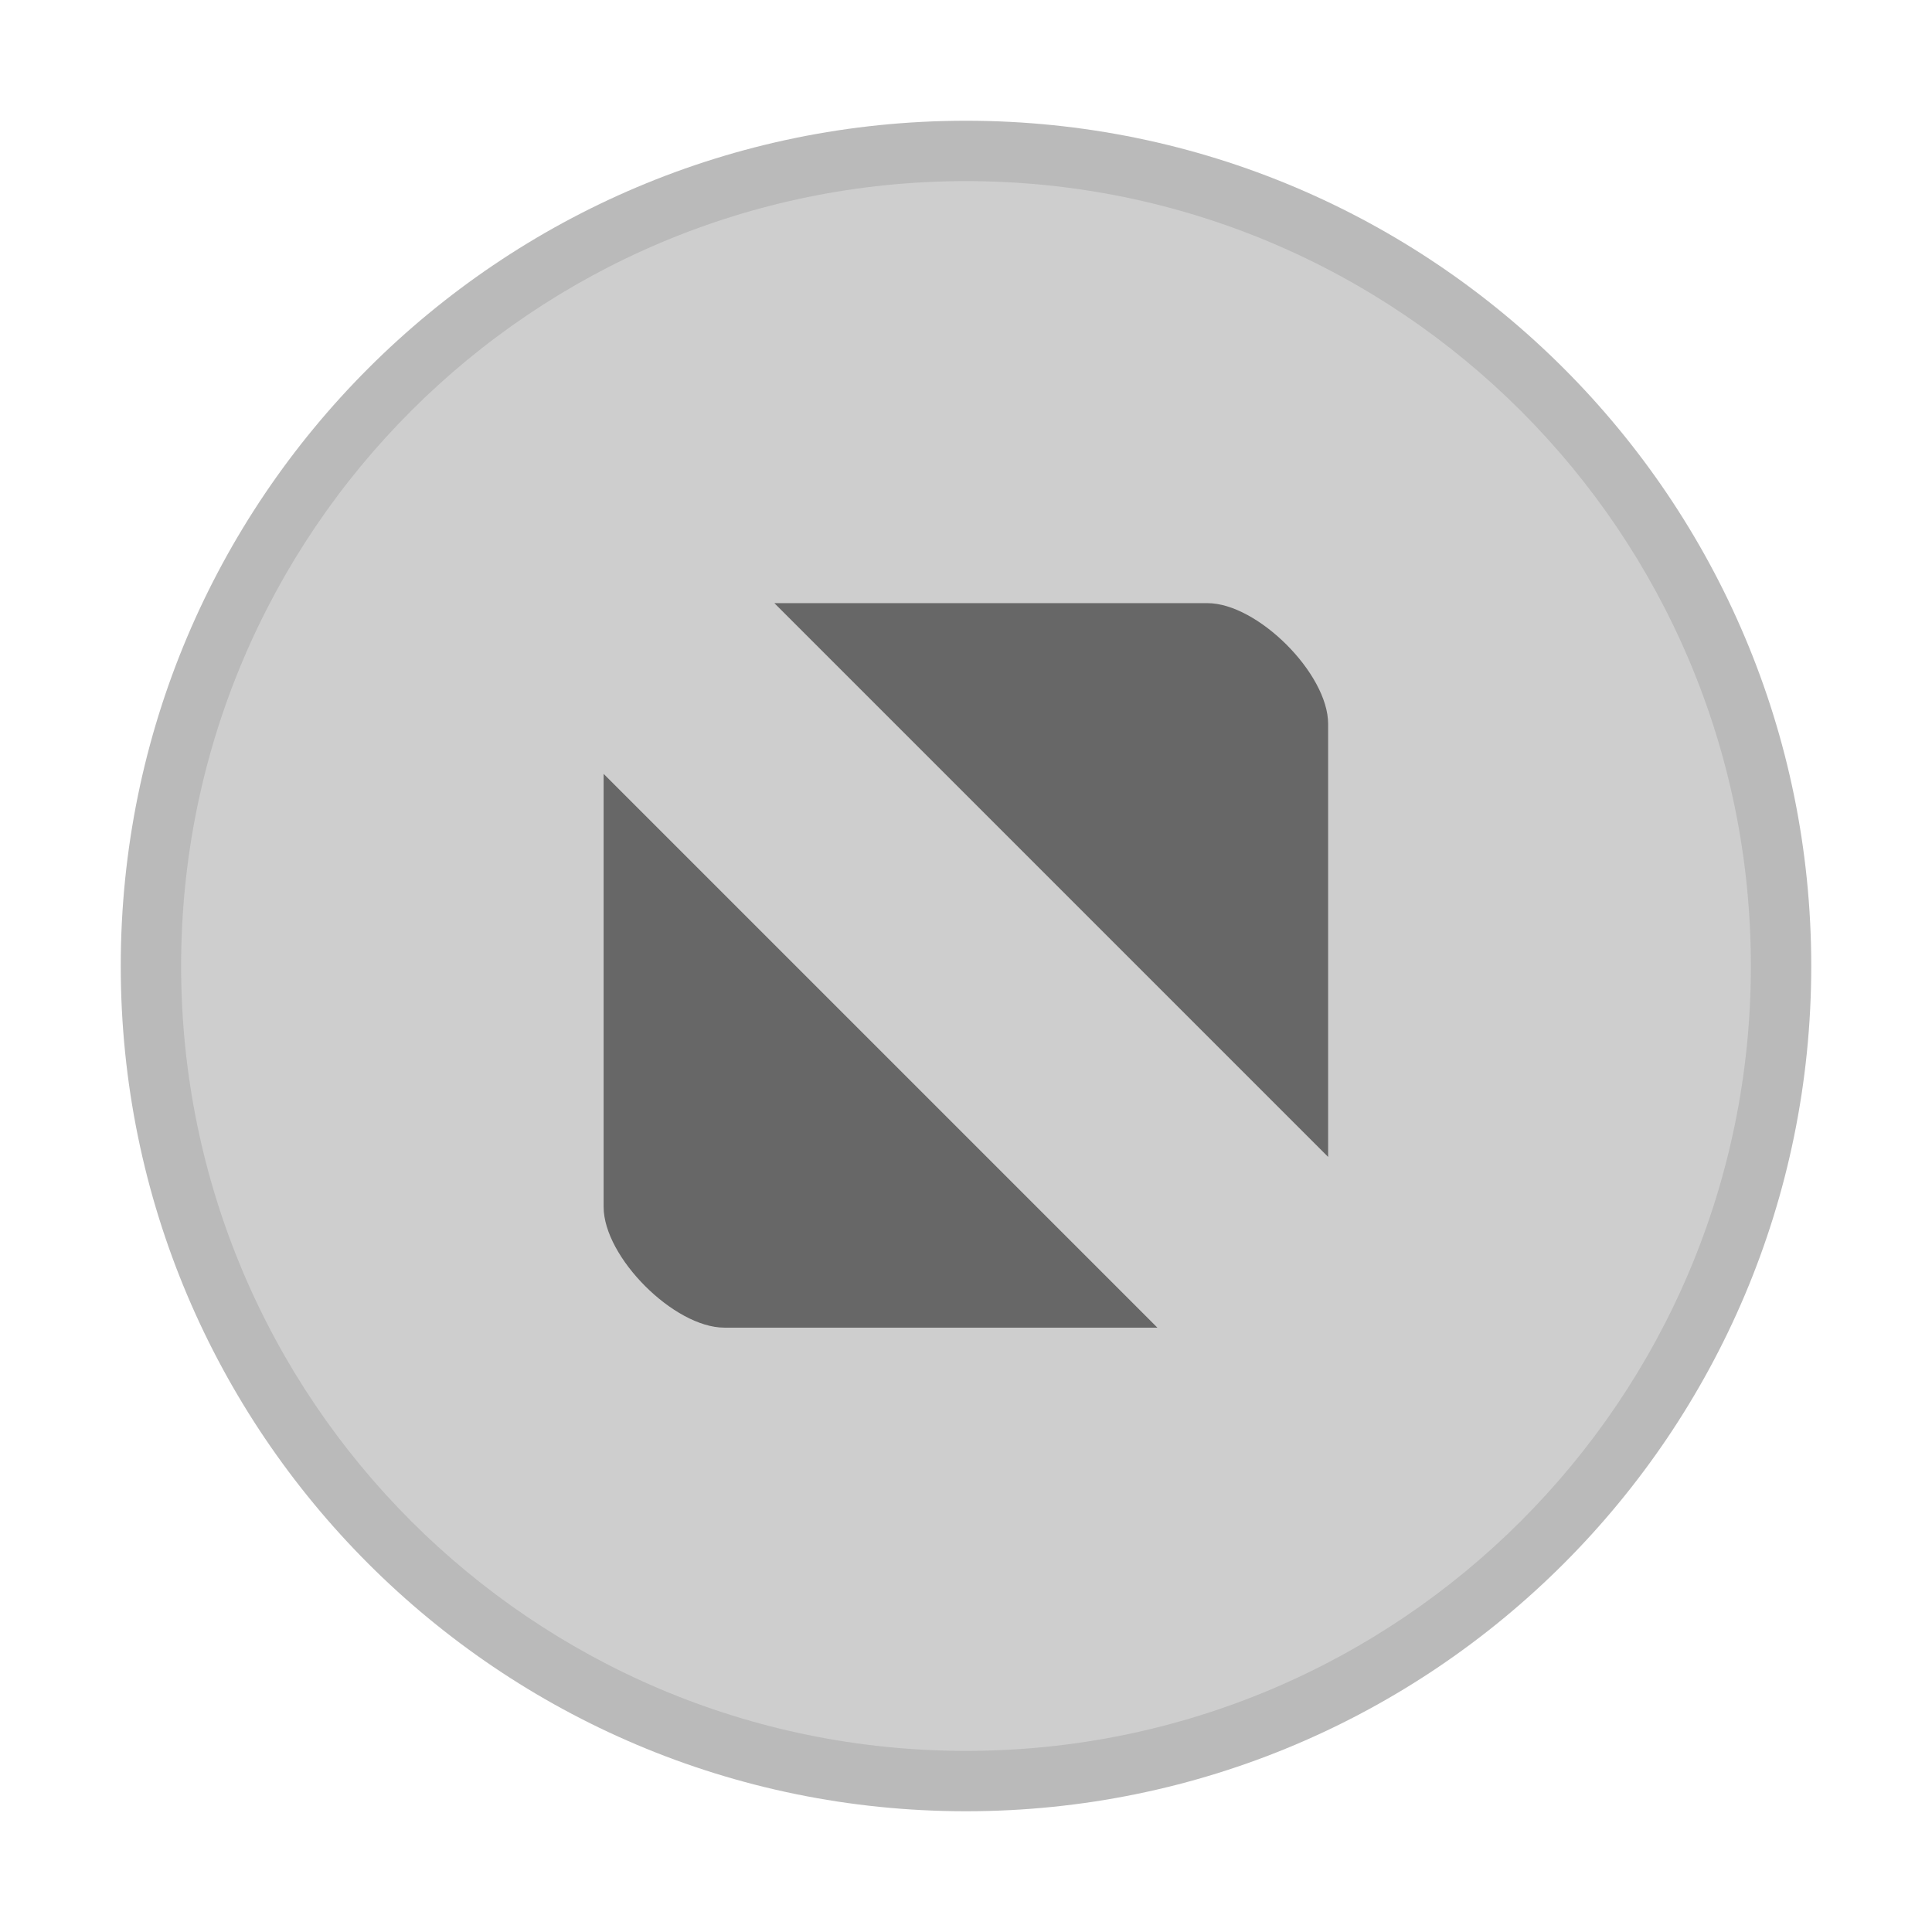
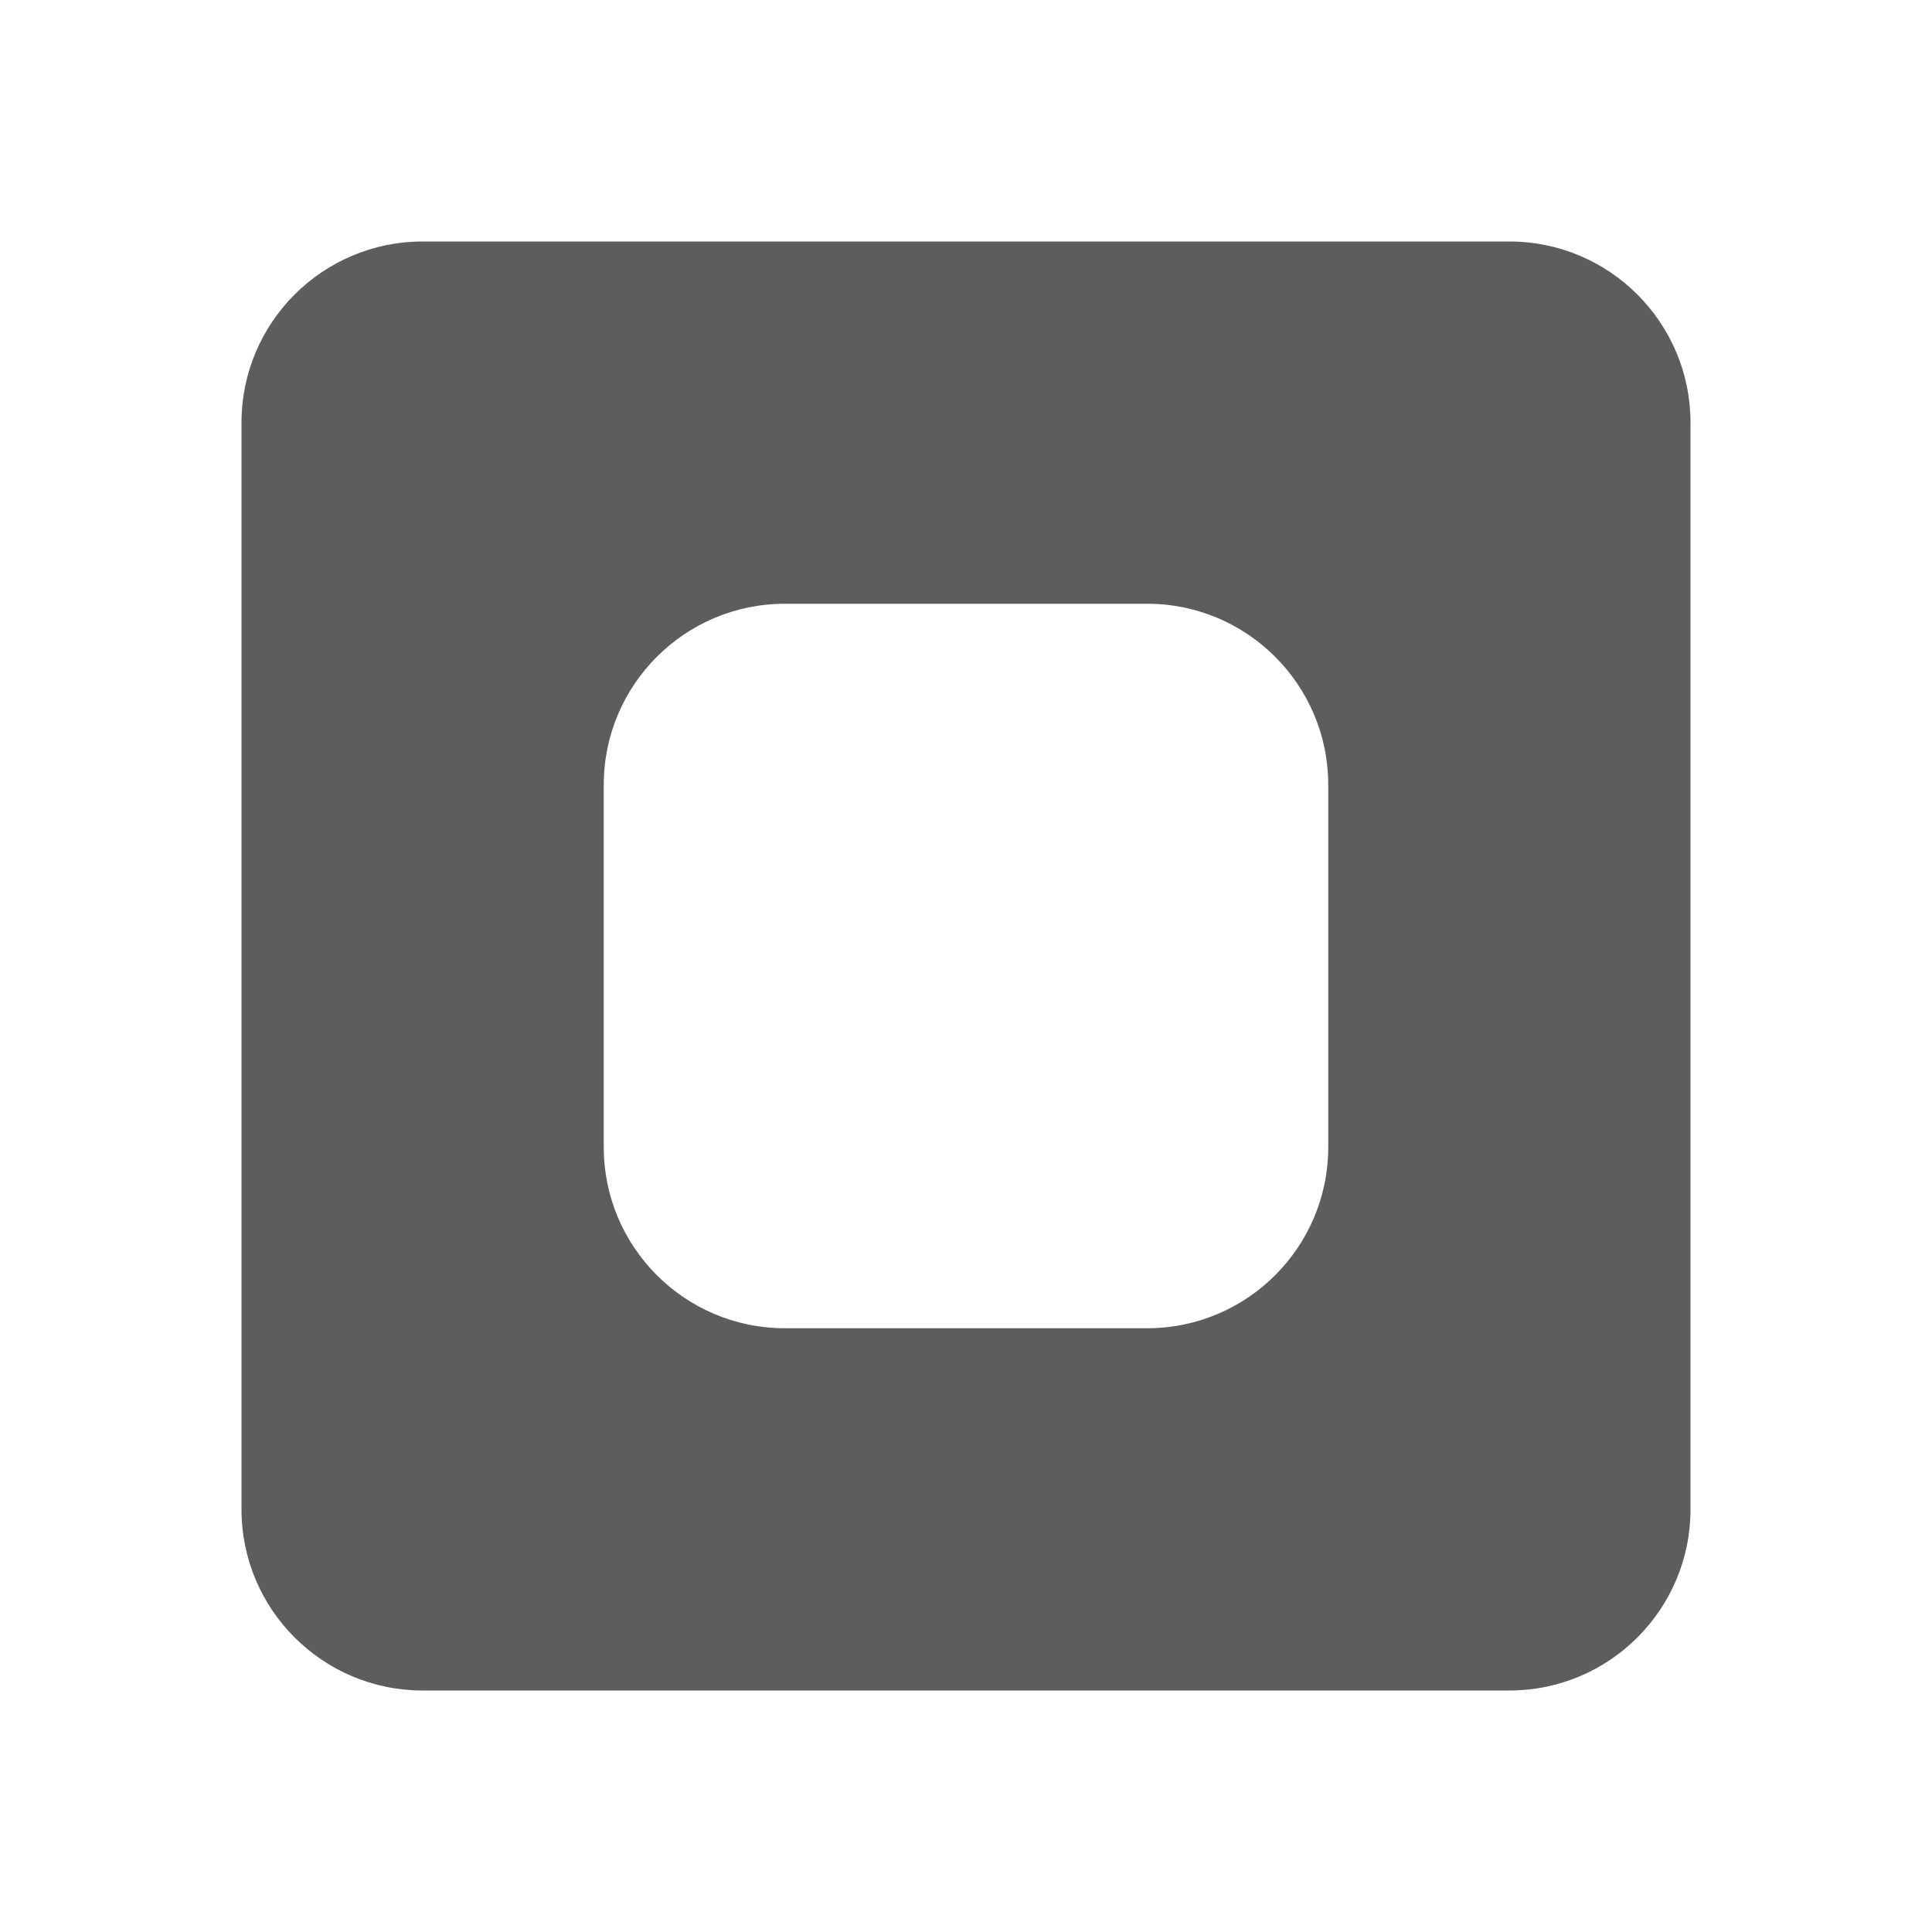
- <svg xmlns="http://www.w3.org/2000/svg" width="16" height="16" version="1.1">
-   <g id="titlebutton-minimize-backdrop" transform="translate(-253 268.64)">
-     <rect x="253" y="-268.64" width="16" height="16" ry="1.6931e-5" opacity="0" stroke-width=".474" style="paint-order:markers stroke fill" />
-     <g transform="translate(254,-267.64)" enable-background="new">
-       <g transform="translate(-5,-1033.4)" fill-rule="evenodd">
-         <path d="m12 1047.4c3.866 0 7-3.134 7-7s-3.134-7-7-7c-3.866 0-7 3.134-7 7s3.134 7 7 7" fill="#bababa" />
-         <path d="m12 1046.9c3.59 0 6.5-2.91 6.5-6.5 0-3.59-2.91-6.5-6.5-6.5-3.59 0-6.5 2.91-6.5 6.5 0 3.59 2.91 6.5 6.5 6.5" fill="#cecece" />
-       </g>
-     </g>
-   </g>
-   <path d="m6.413 4.995 4.586 4.586v-3.586c0-0.416-0.585-1-1-1zm-1.414 1.414v3.586c0 0.416 0.584 1 1 1h3.586z" opacity=".5" stroke-width="3.78" />
+ <svg xmlns="http://www.w3.org/2000/svg" width="16" height="16" viewBox="0 0 16 16" fill="none">
+   <path d="M3.5 2C2.672 2 2 2.672 2 3.5V12.5C2 13.328 2.672 14 3.5 14H12.5C13.328 14 14 13.328 14 12.5V3.5C14 2.672 13.328 2 12.5 2H3.5ZM5 6.5C5 5.672 5.672 5 6.5 5H9.5C10.328 5 11 5.672 11 6.5V9.5C11 10.328 10.328 11 9.5 11H6.5C5.672 11 5 10.328 5 9.5V6.5Z" fill="#5D5D5D" />
</svg>
